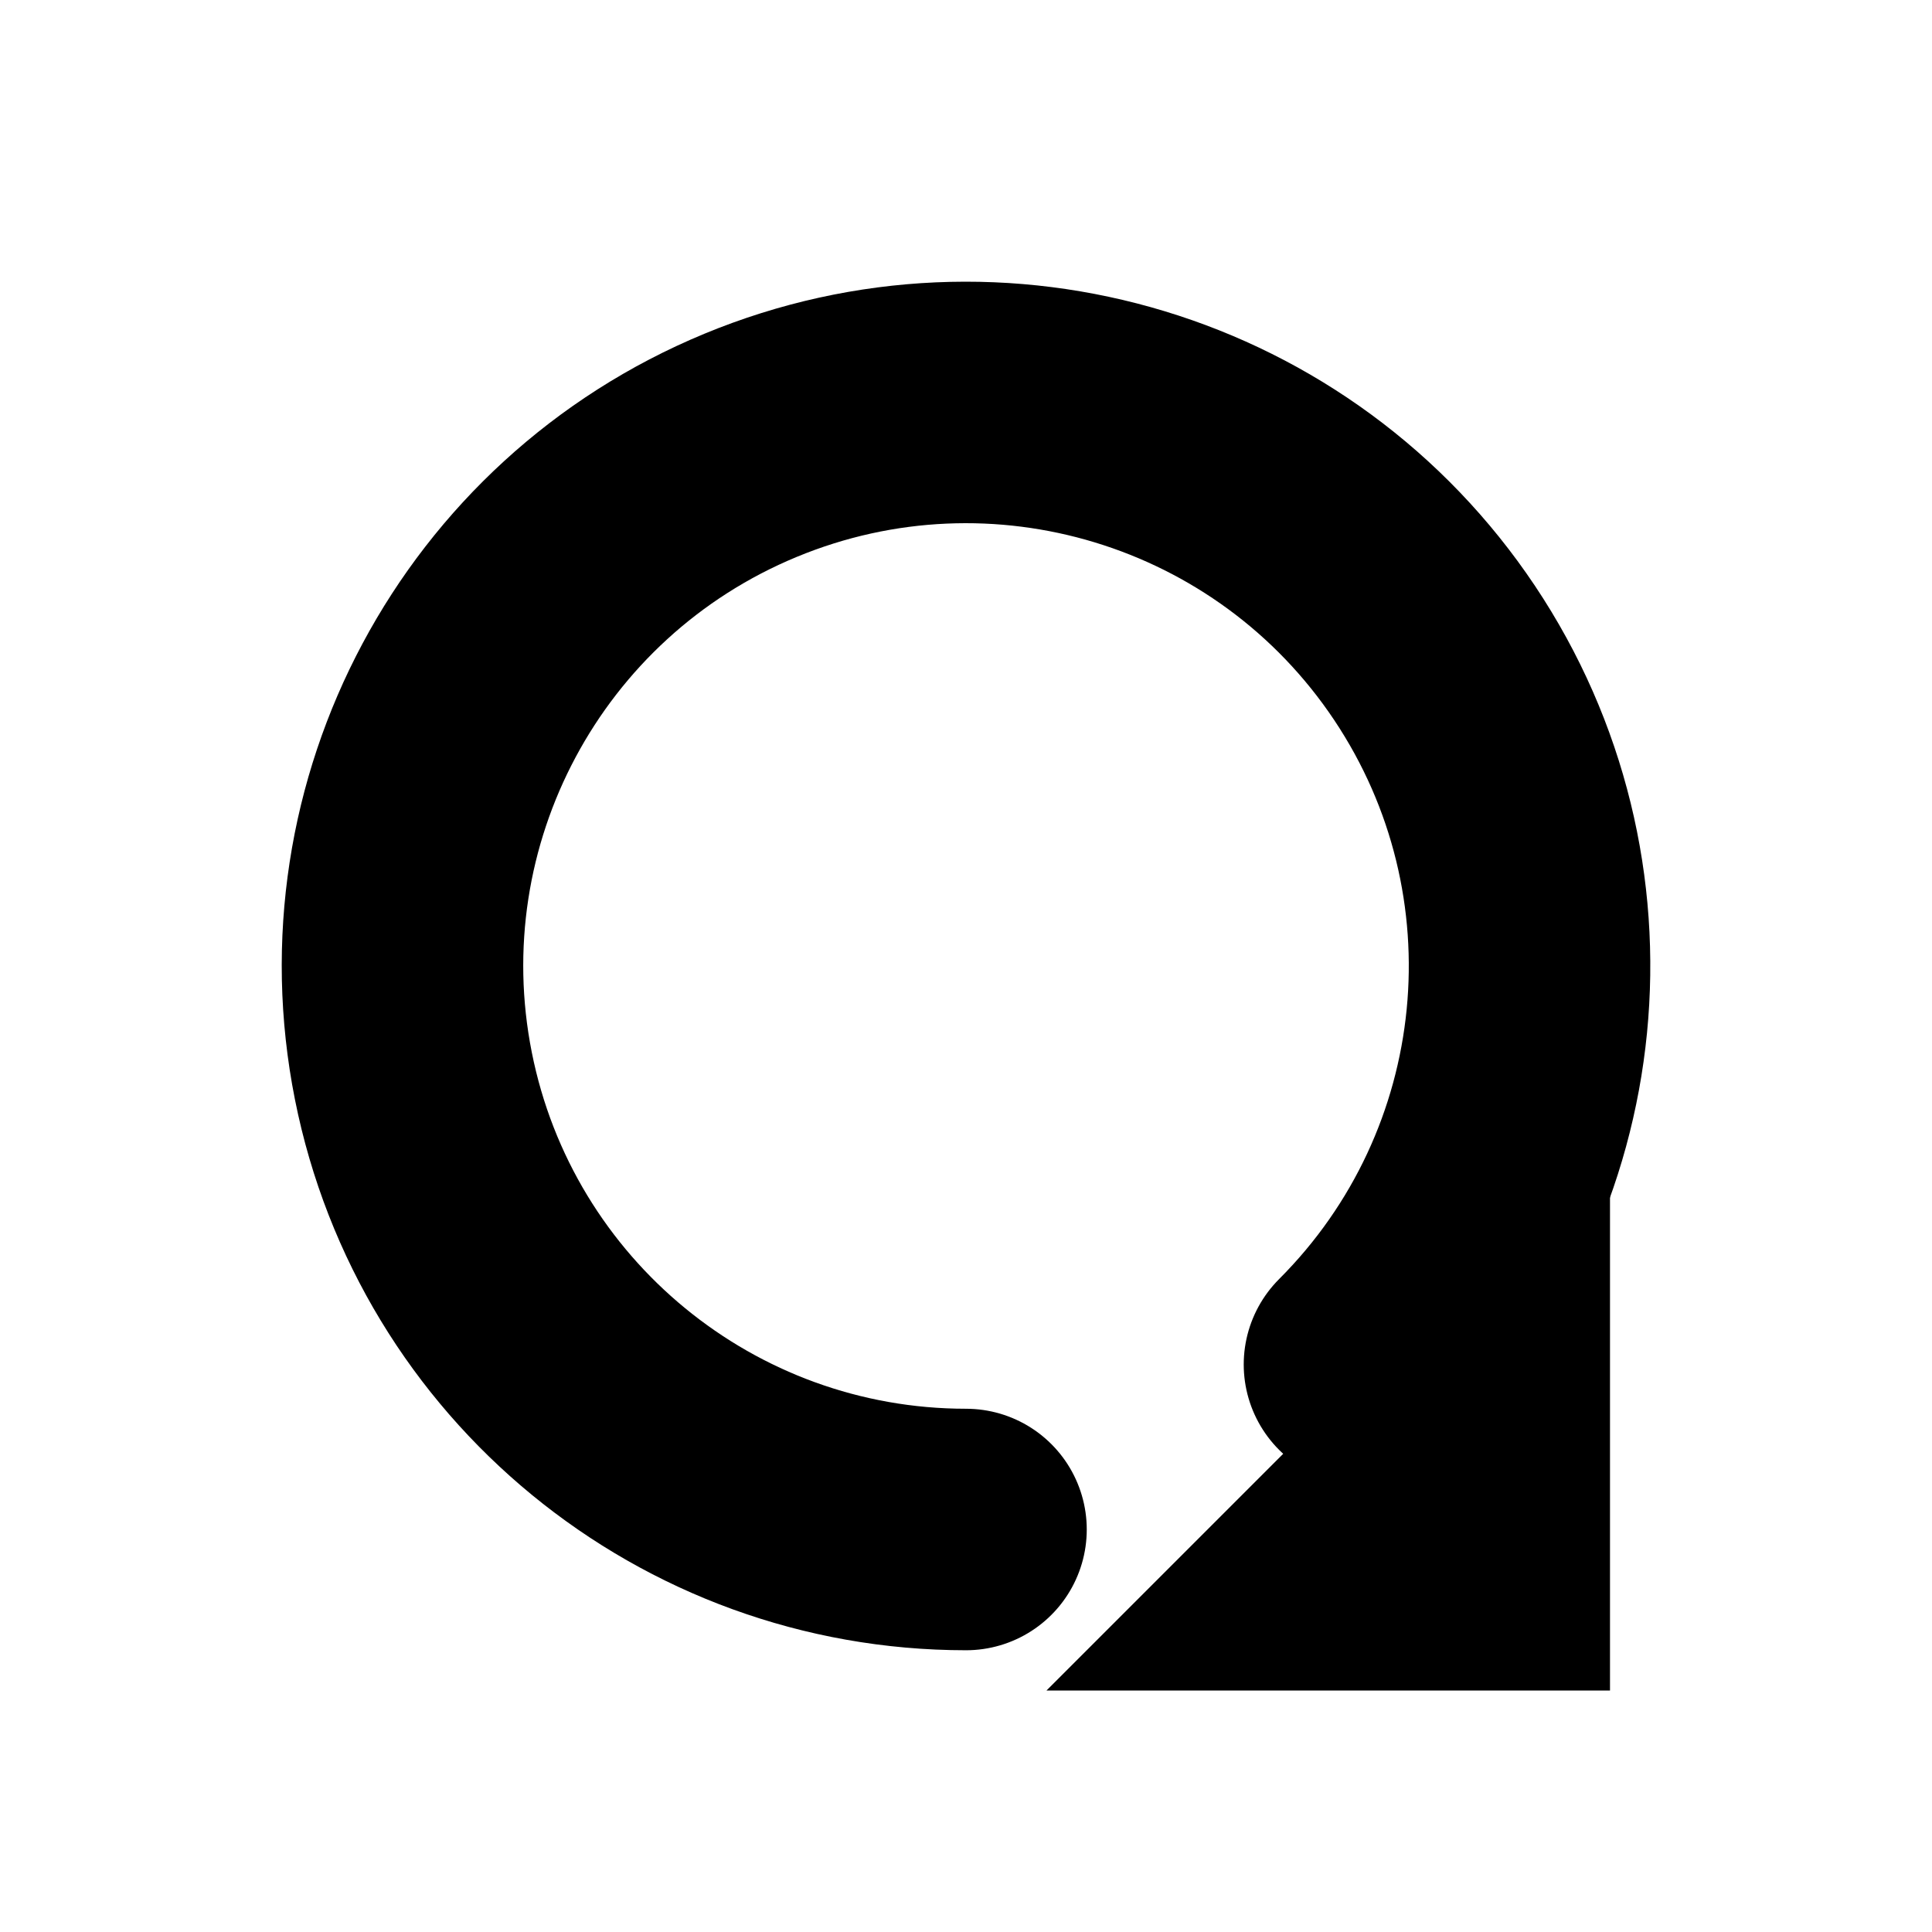
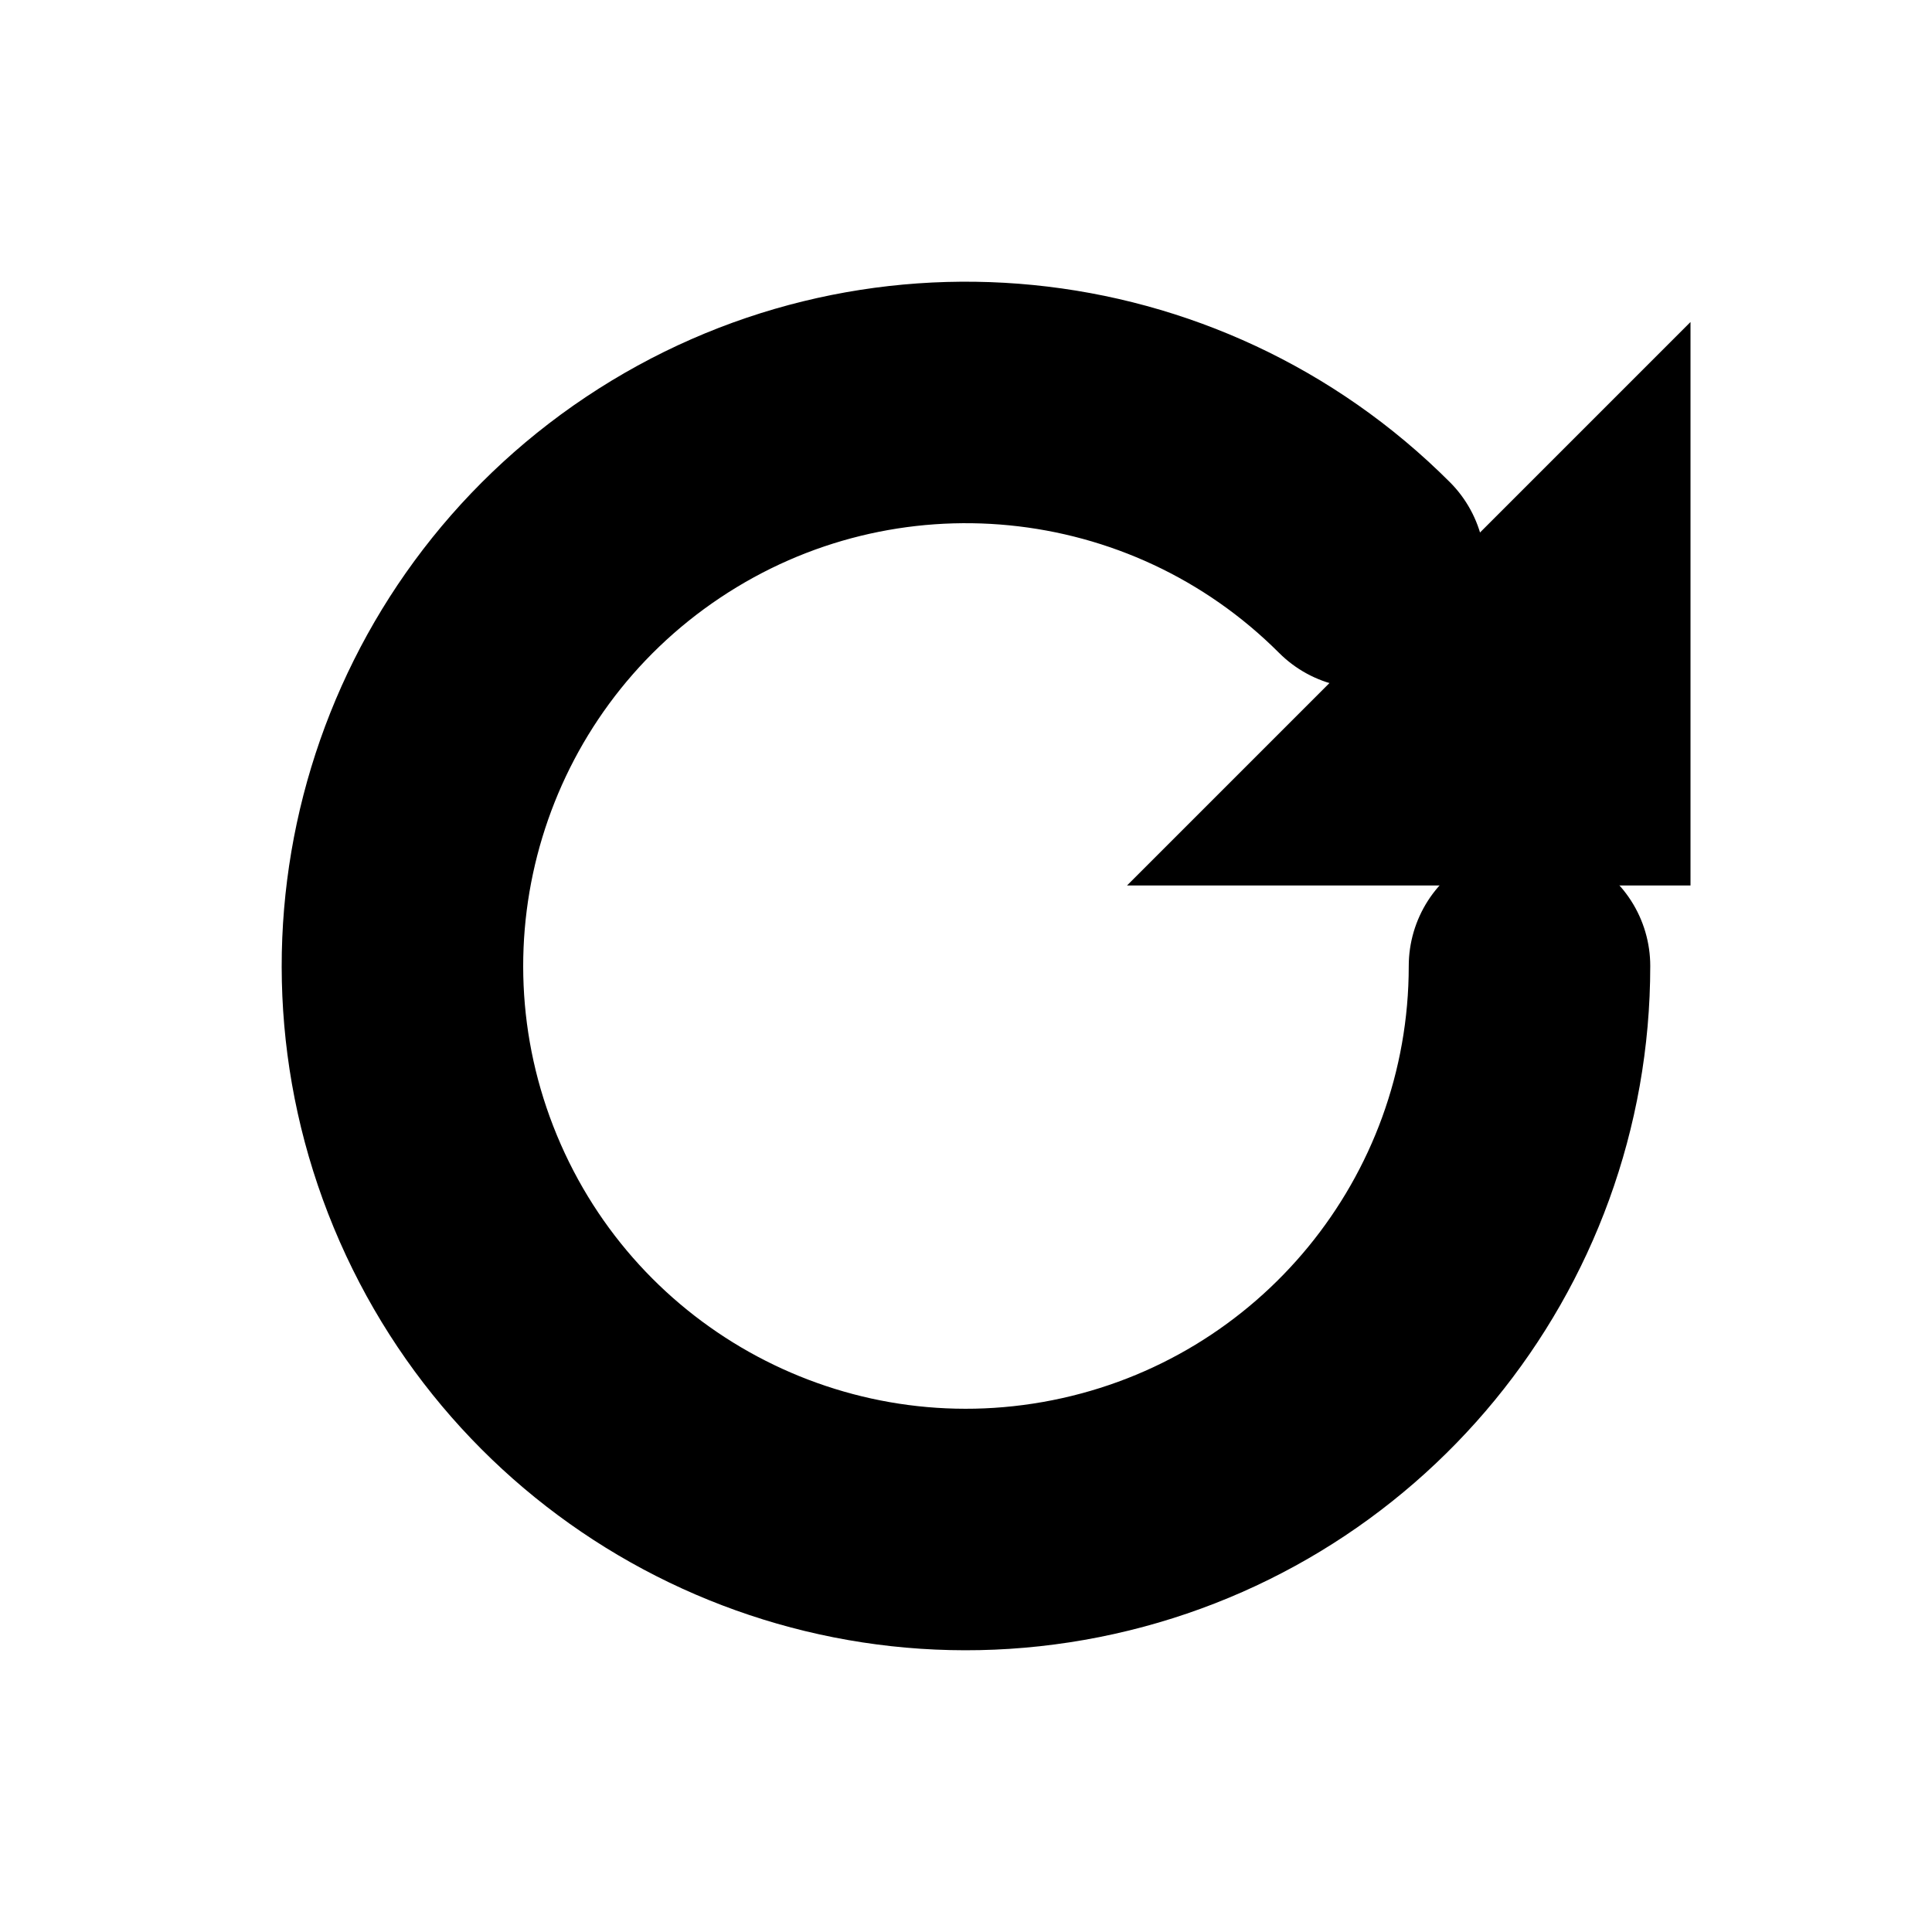
<svg xmlns="http://www.w3.org/2000/svg" width="1em" height="1em" viewBox="0 0 24 24">
-   <g transform="rotate(90 12 12)">
-     <path fill="none" stroke="currentColor" stroke-linecap="round" stroke-width="3" d="M19 12a7 7 0 1 1-2.05-4.95" />
-     <path fill="currentColor" d="M14 4h7v7z" />
-   </g>
+   <path fill="none" stroke="currentColor" stroke-linecap="round" stroke-width="3" d="M19 12a7 7 0 1 1-2.05-4.95" />
+   <path fill="currentColor" transform="rotate(90 17.5 7.5)" d="M14 4h7v7z" />
</svg>
